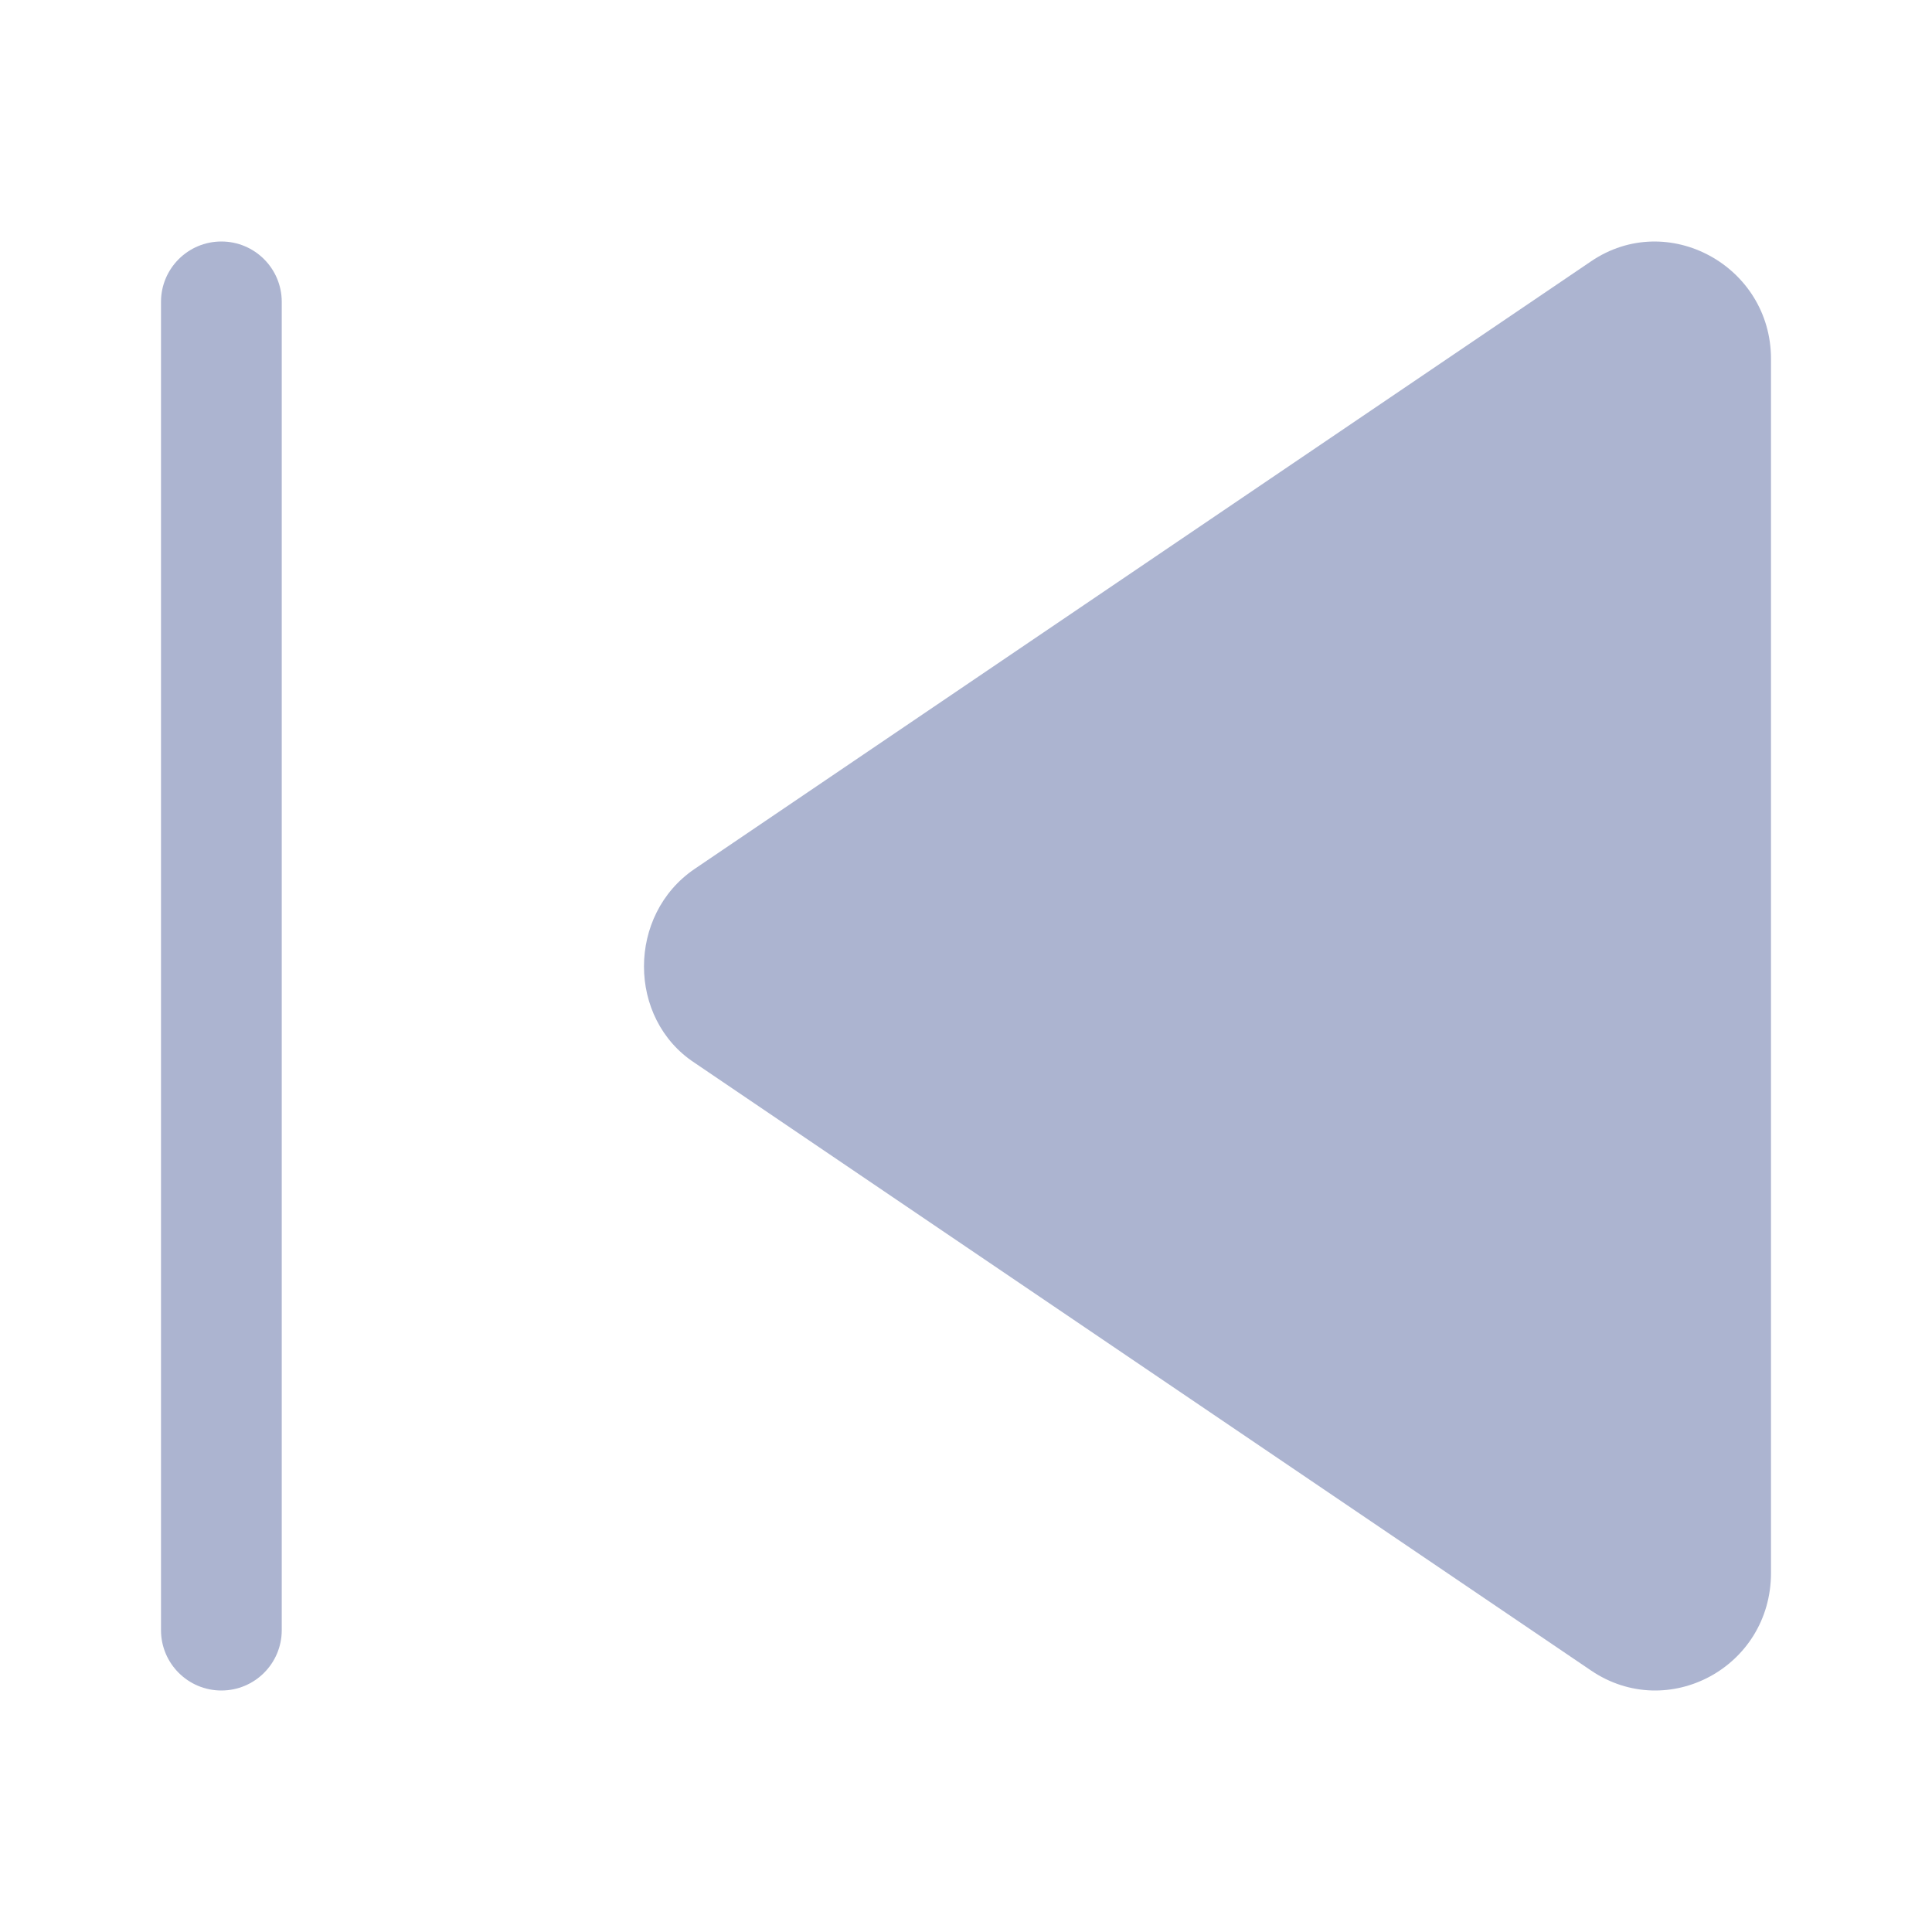
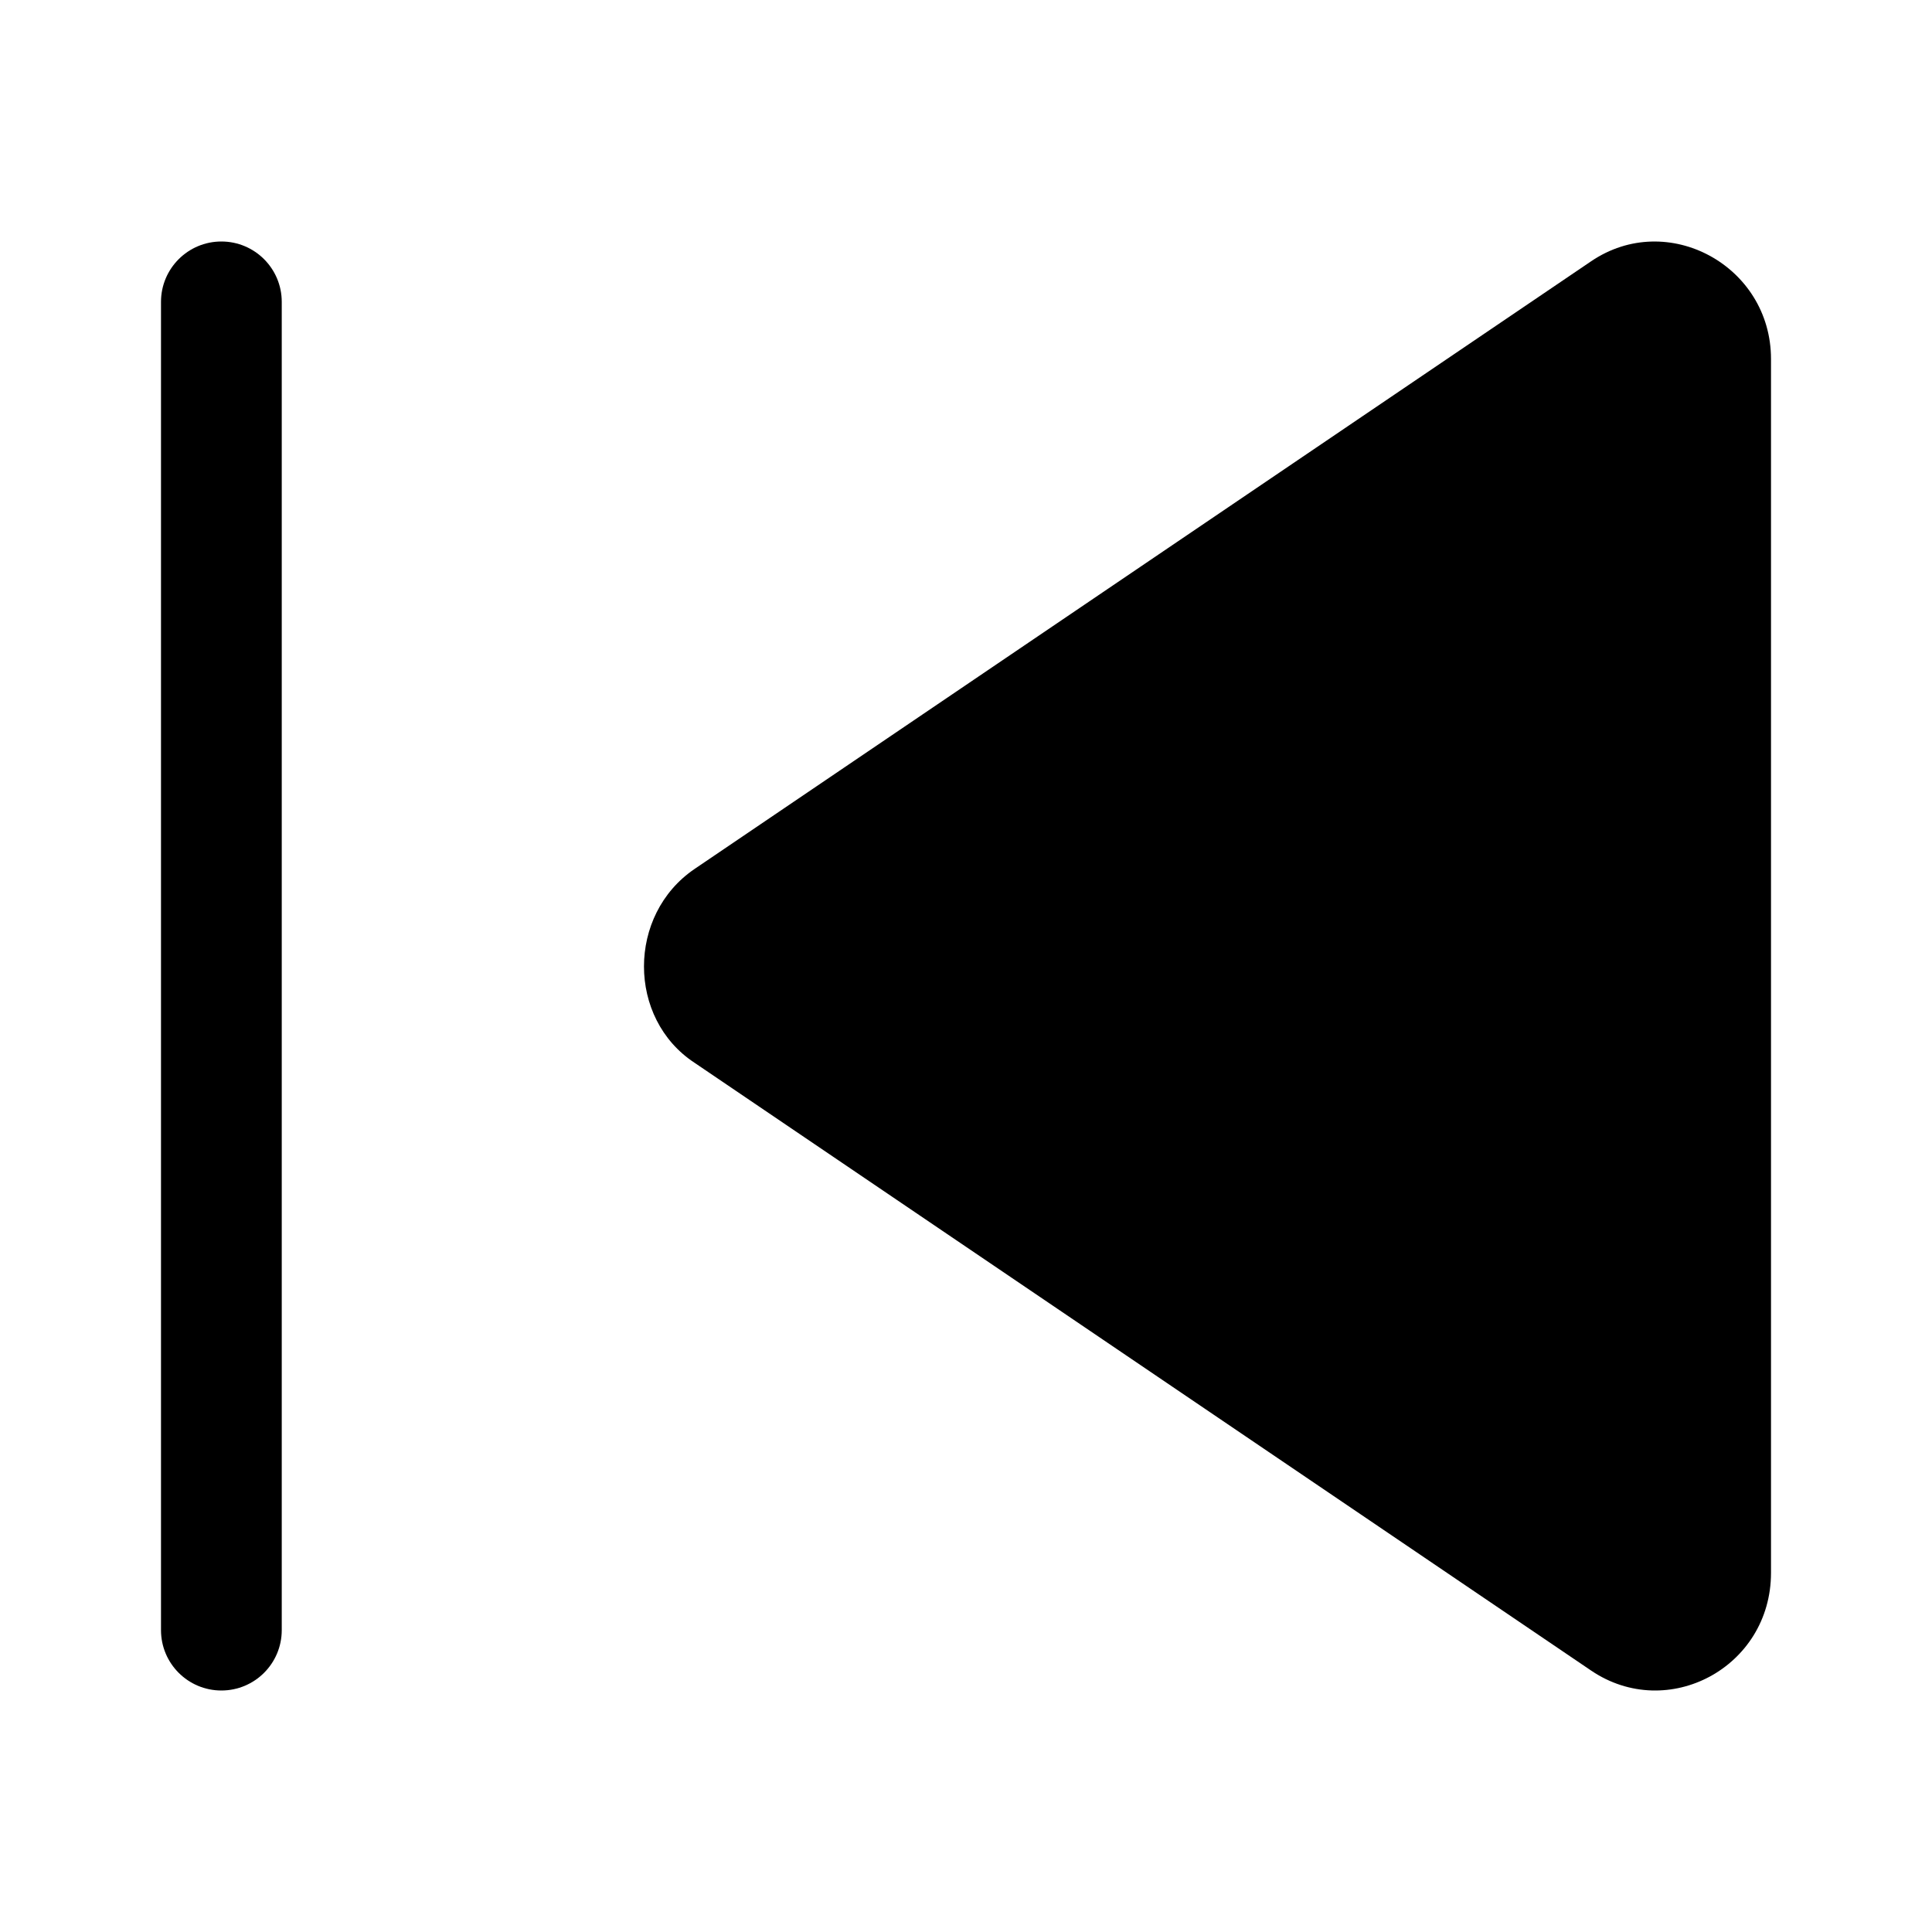
<svg xmlns="http://www.w3.org/2000/svg" width="24" height="24" viewBox="0 0 24 24" fill="none">
-   <rect x="2" y="3" width="1.5" height="18" rx="0.75" fill="#ACB4D0" />
-   <path d="M8.629 10.794L19.765 3.246C20.715 2.601 22 3.302 22 4.459V19.538C22 20.714 20.715 21.396 19.765 20.752L8.629 13.203C7.79 12.653 7.79 11.363 8.629 10.794Z" fill="#ACB4D0" />
+   <rect x="2" y="3" width="1.5" height="18" rx="0.75" fill="currentColor" />
+   <path d="M8.629 10.794L19.765 3.246C20.715 2.601 22 3.302 22 4.459V19.538C22 20.714 20.715 21.396 19.765 20.752L8.629 13.203C7.79 12.653 7.79 11.363 8.629 10.794Z" fill="currentColor" />
</svg>
